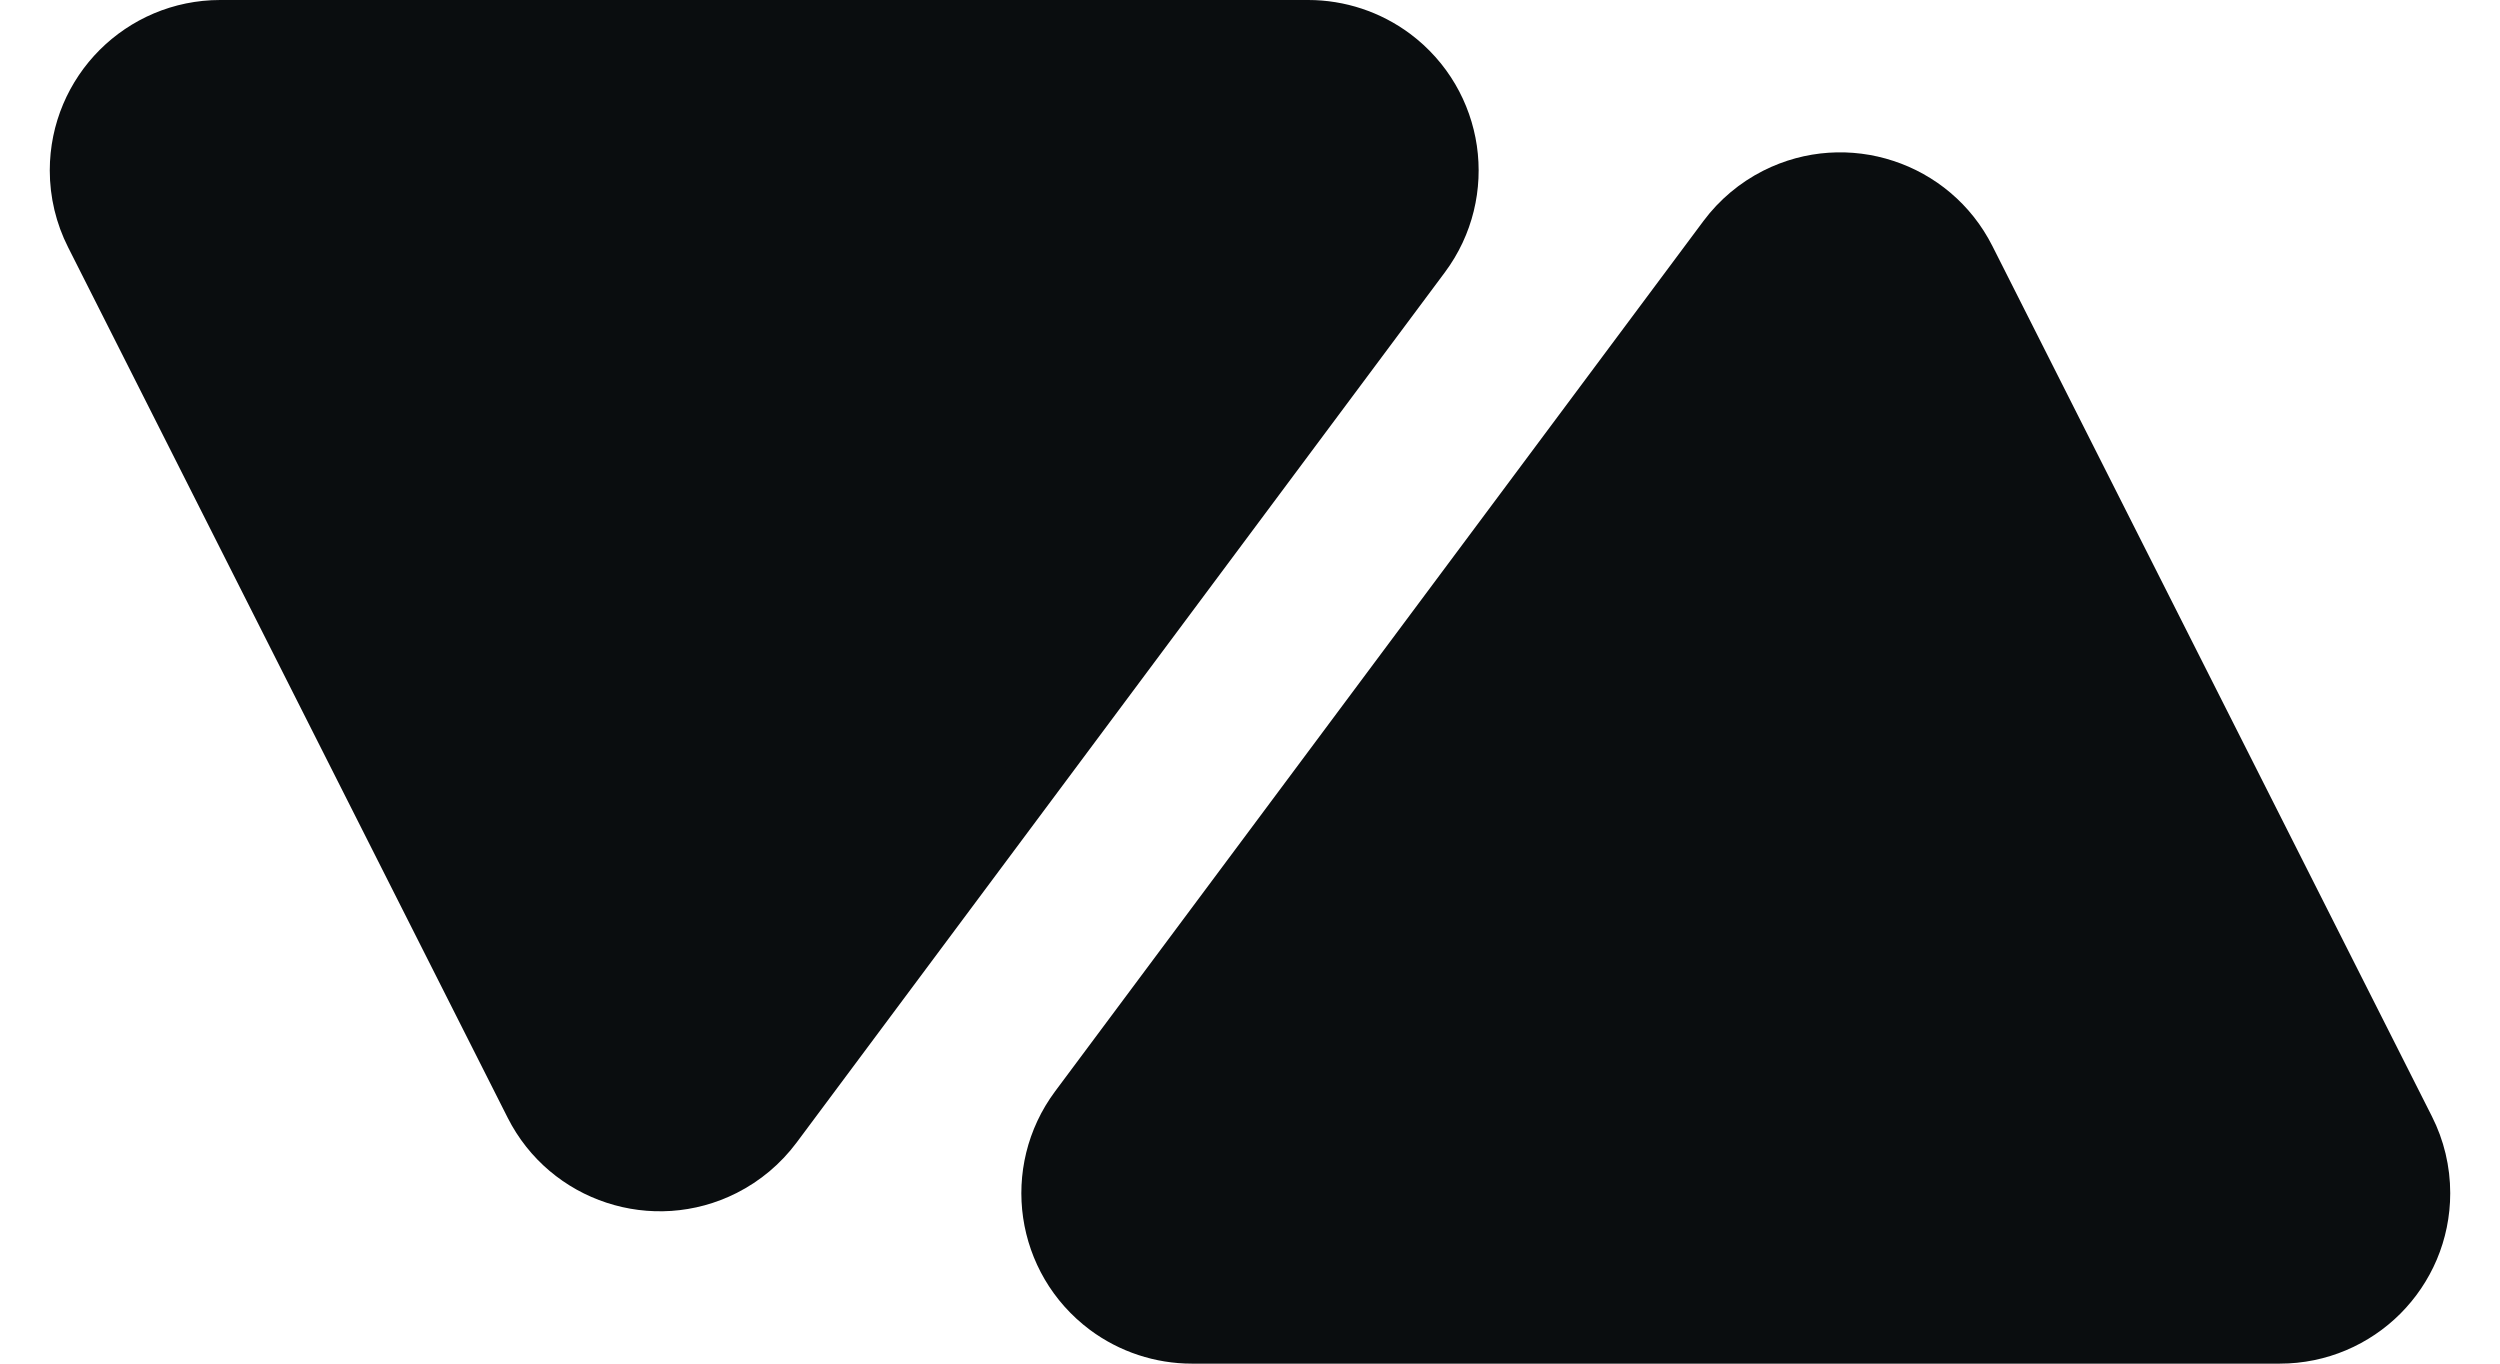
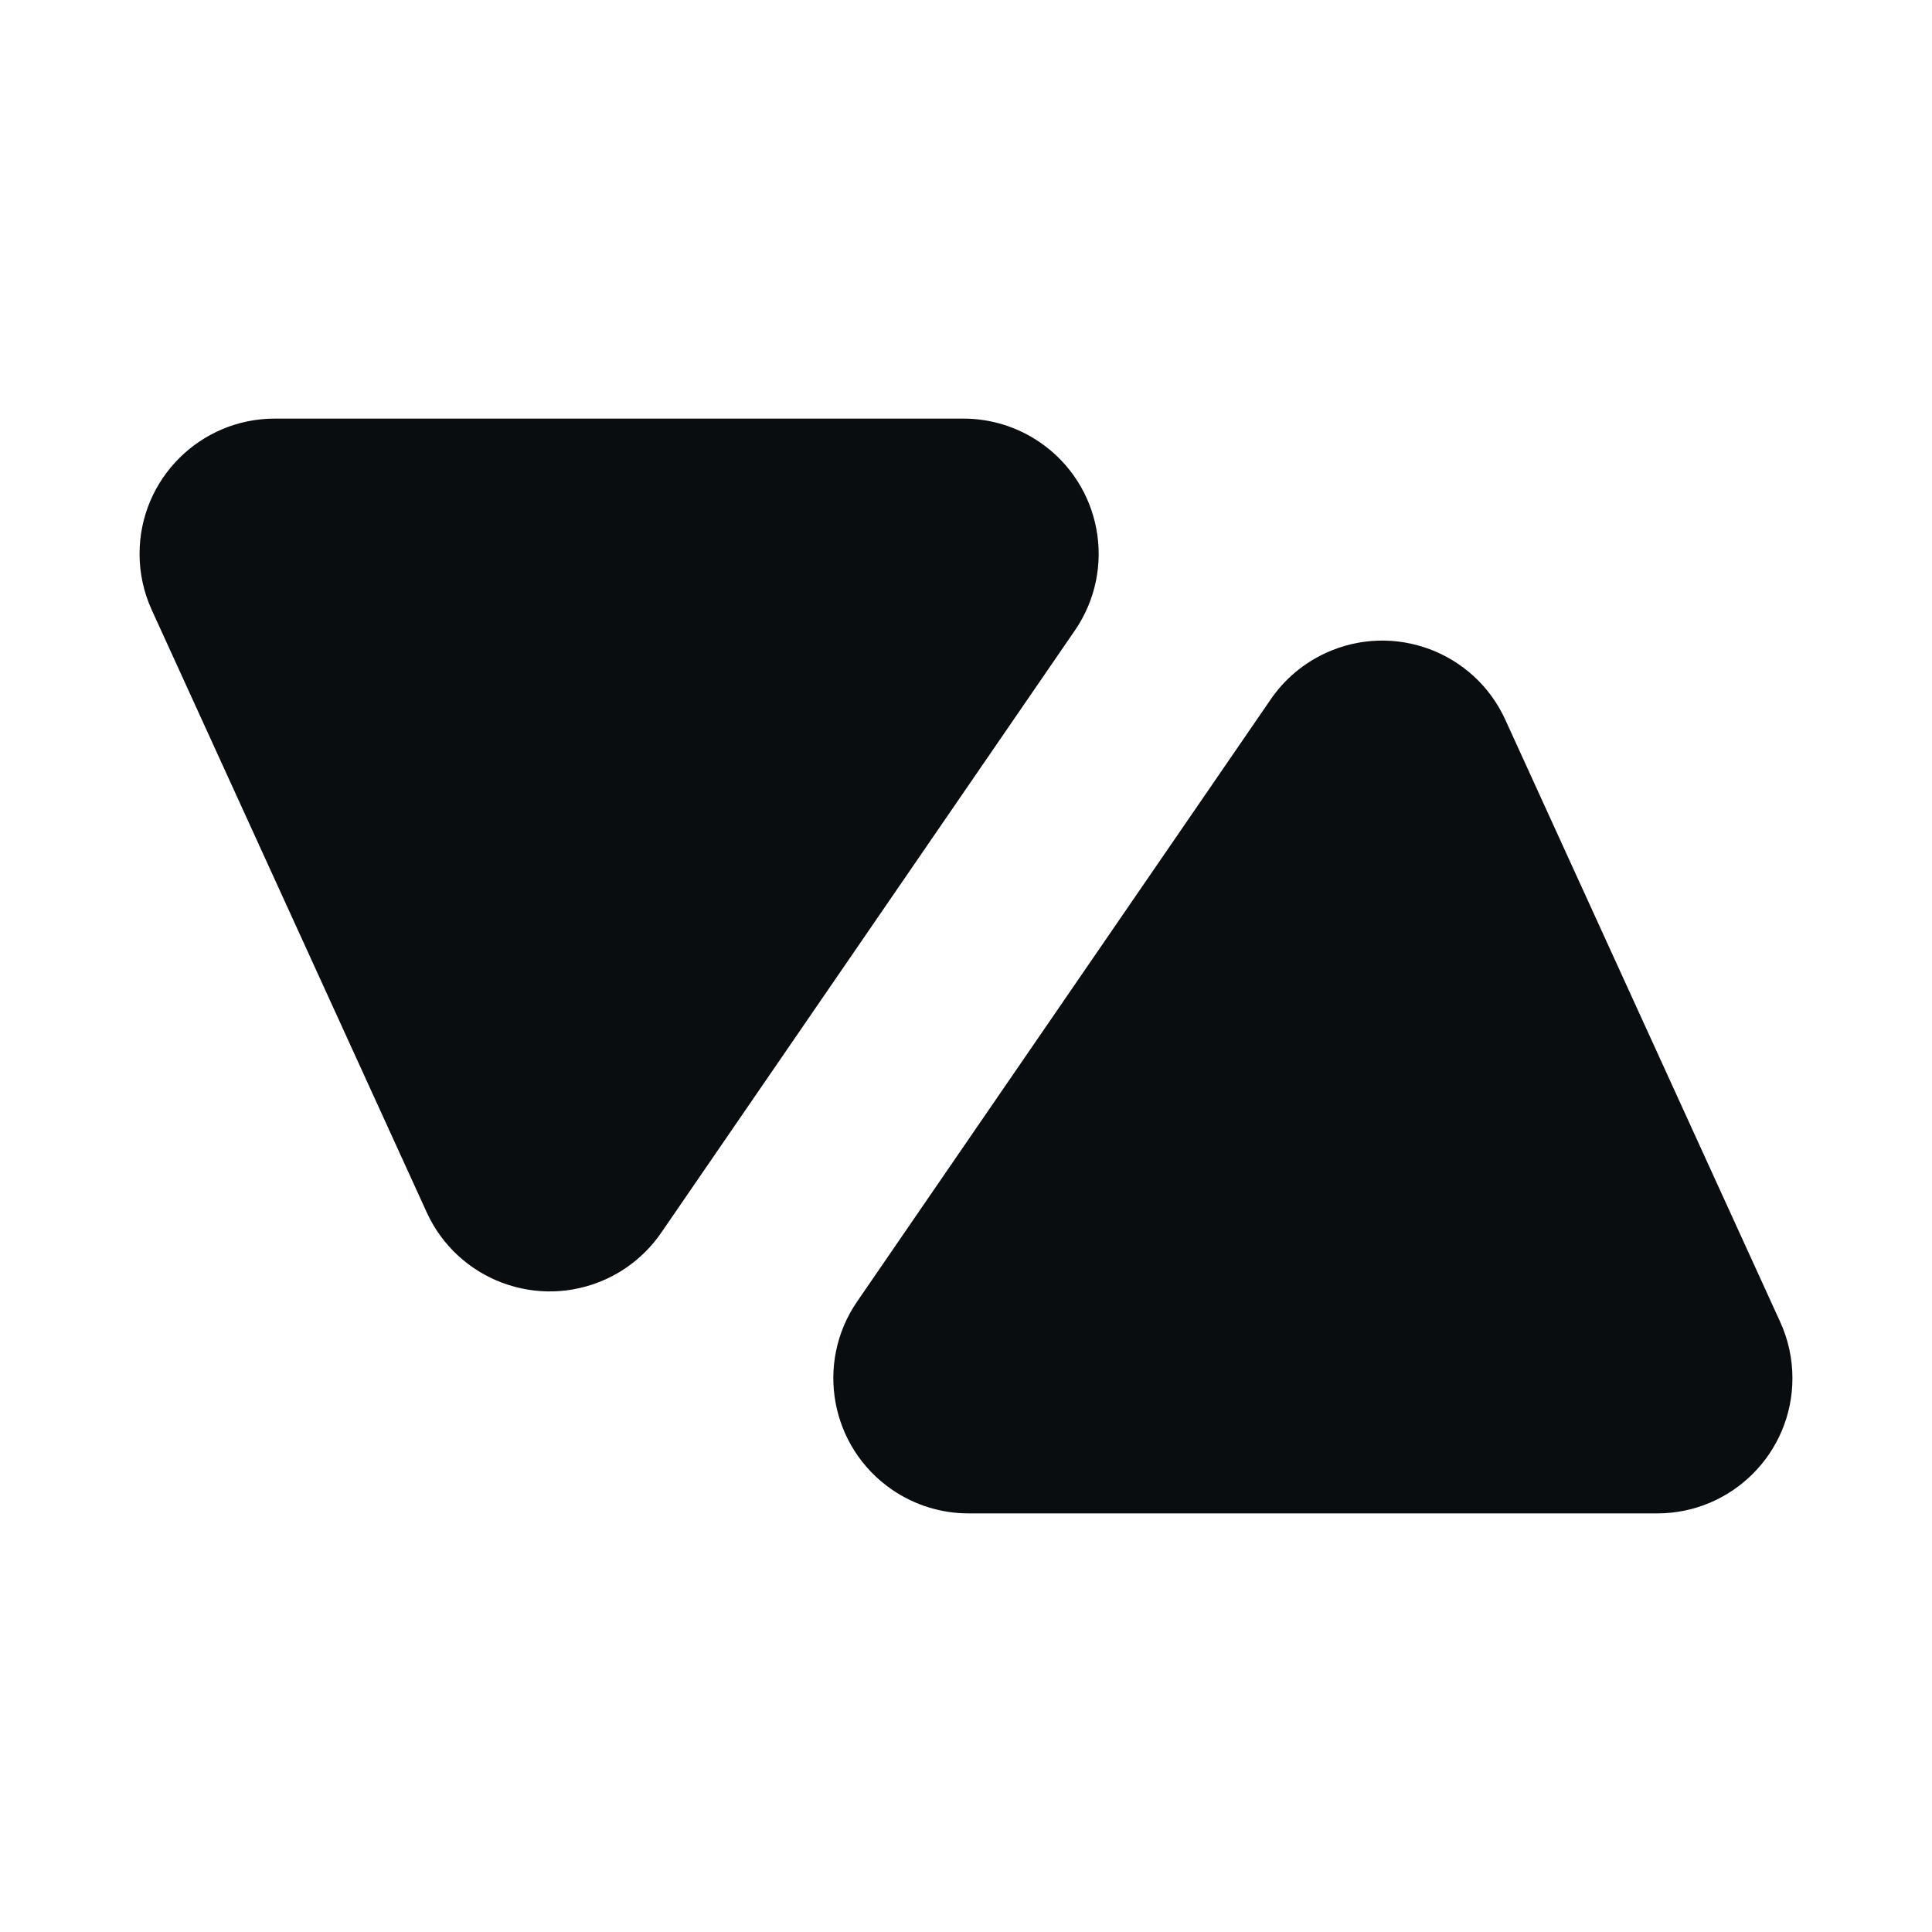
- <svg xmlns="http://www.w3.org/2000/svg" width="44px" height="24px" viewBox="0 0 44 24" version="1.1">
+ <svg xmlns="http://www.w3.org/2000/svg" width="600px" height="600px" viewBox="0 0 600 600" version="1.1">
  <g id="Page-1" stroke="none" stroke-width="1" fill="none" fill-rule="evenodd">
-     <path d="M12.74,3.45 C12.124,3.139 11.439,3.107 10.832,3.307 C10.224,3.506 9.692,3.938 9.381,4.554 L1.645,19.873 C1.468,20.222 1.376,20.608 1.376,21 C1.376,21.69 1.656,22.315 2.108,22.768 C2.561,23.22 3.186,23.5 3.876,23.5 L23.024,23.5 C23.562,23.5 24.086,23.326 24.518,23.005 C25.071,22.592 25.405,21.995 25.498,21.362 C25.59,20.728 25.441,20.06 25.029,19.506 L13.618,4.188 C13.386,3.877 13.086,3.625 12.74,3.45 Z" id="Triangle" stroke="#0A0D0F" fill="#0A0D0F" transform="translate(14, 12) scale(-1, 1) rotate(-180) translate(-14, -12) " />
-     <path d="M28.74,3.45 C28.124,3.139 27.439,3.107 26.832,3.307 C26.224,3.506 25.692,3.938 25.381,4.554 L17.645,19.873 C17.468,20.222 17.376,20.608 17.376,21 C17.376,21.69 17.656,22.315 18.108,22.768 C18.561,23.22 19.186,23.5 19.876,23.5 L39.024,23.5 C39.562,23.5 40.086,23.326 40.518,23.005 C41.071,22.592 41.405,21.995 41.498,21.362 C41.59,20.728 41.441,20.06 41.029,19.506 L29.618,4.188 C29.386,3.877 29.086,3.625 28.74,3.45 Z" id="Triangle" stroke="#0A0D0F" fill="#0A0D0F" transform="translate(30, 12) scale(1, -1) rotate(-180) translate(-30, -12) " />
+     <g id="Logo" transform="translate(300, 300) rotate(-360) translate(-300, -300) translate(20, 130)" fill="#0A0D0F" stroke="#0A0D0F" stroke-width="13">
+       <path d="M165.469,52.653 C156.551,48.582 146.827,48.511 138.315,51.688 C129.803,54.864 122.503,61.288 118.432,70.206 L33.047,257.258 C30.934,261.886 29.841,266.913 29.841,272 C29.841,281.803 33.815,290.678 40.239,297.102 C46.663,303.527 55.538,307.5 65.341,307.5 L279.201,307.5 C286.377,307.5 293.384,305.325 299.299,301.263 C307.38,295.713 312.446,287.413 314.104,278.48 C315.763,269.547 314.013,259.982 308.463,251.902 L179.99,64.849 C176.345,59.542 171.325,55.326 165.469,52.653 Z" id="Triangle" transform="translate(179.5, 157) scale(-1, 1) rotate(-180) translate(-179.5, -157) " />
+       <path d="M366.469,78.653 C357.551,74.582 347.827,74.511 339.315,77.688 C330.803,80.864 323.503,87.288 319.432,96.206 L234.047,283.258 C231.934,287.886 230.841,292.913 230.841,298 C230.841,307.803 234.815,316.678 241.239,323.102 C247.663,329.527 256.538,333.5 266.341,333.5 L480.201,333.5 C487.377,333.5 494.384,331.325 500.299,327.263 C508.38,321.713 513.446,313.413 515.104,304.48 C516.763,295.547 515.013,285.982 509.463,277.902 L380.99,90.849 C377.345,85.542 372.325,81.326 366.469,78.653 Z" id="Triangle" transform="translate(380.5, 183) scale(-1, 1) rotate(-360) translate(-380.5, -183) " />
+     </g>
  </g>
</svg>
